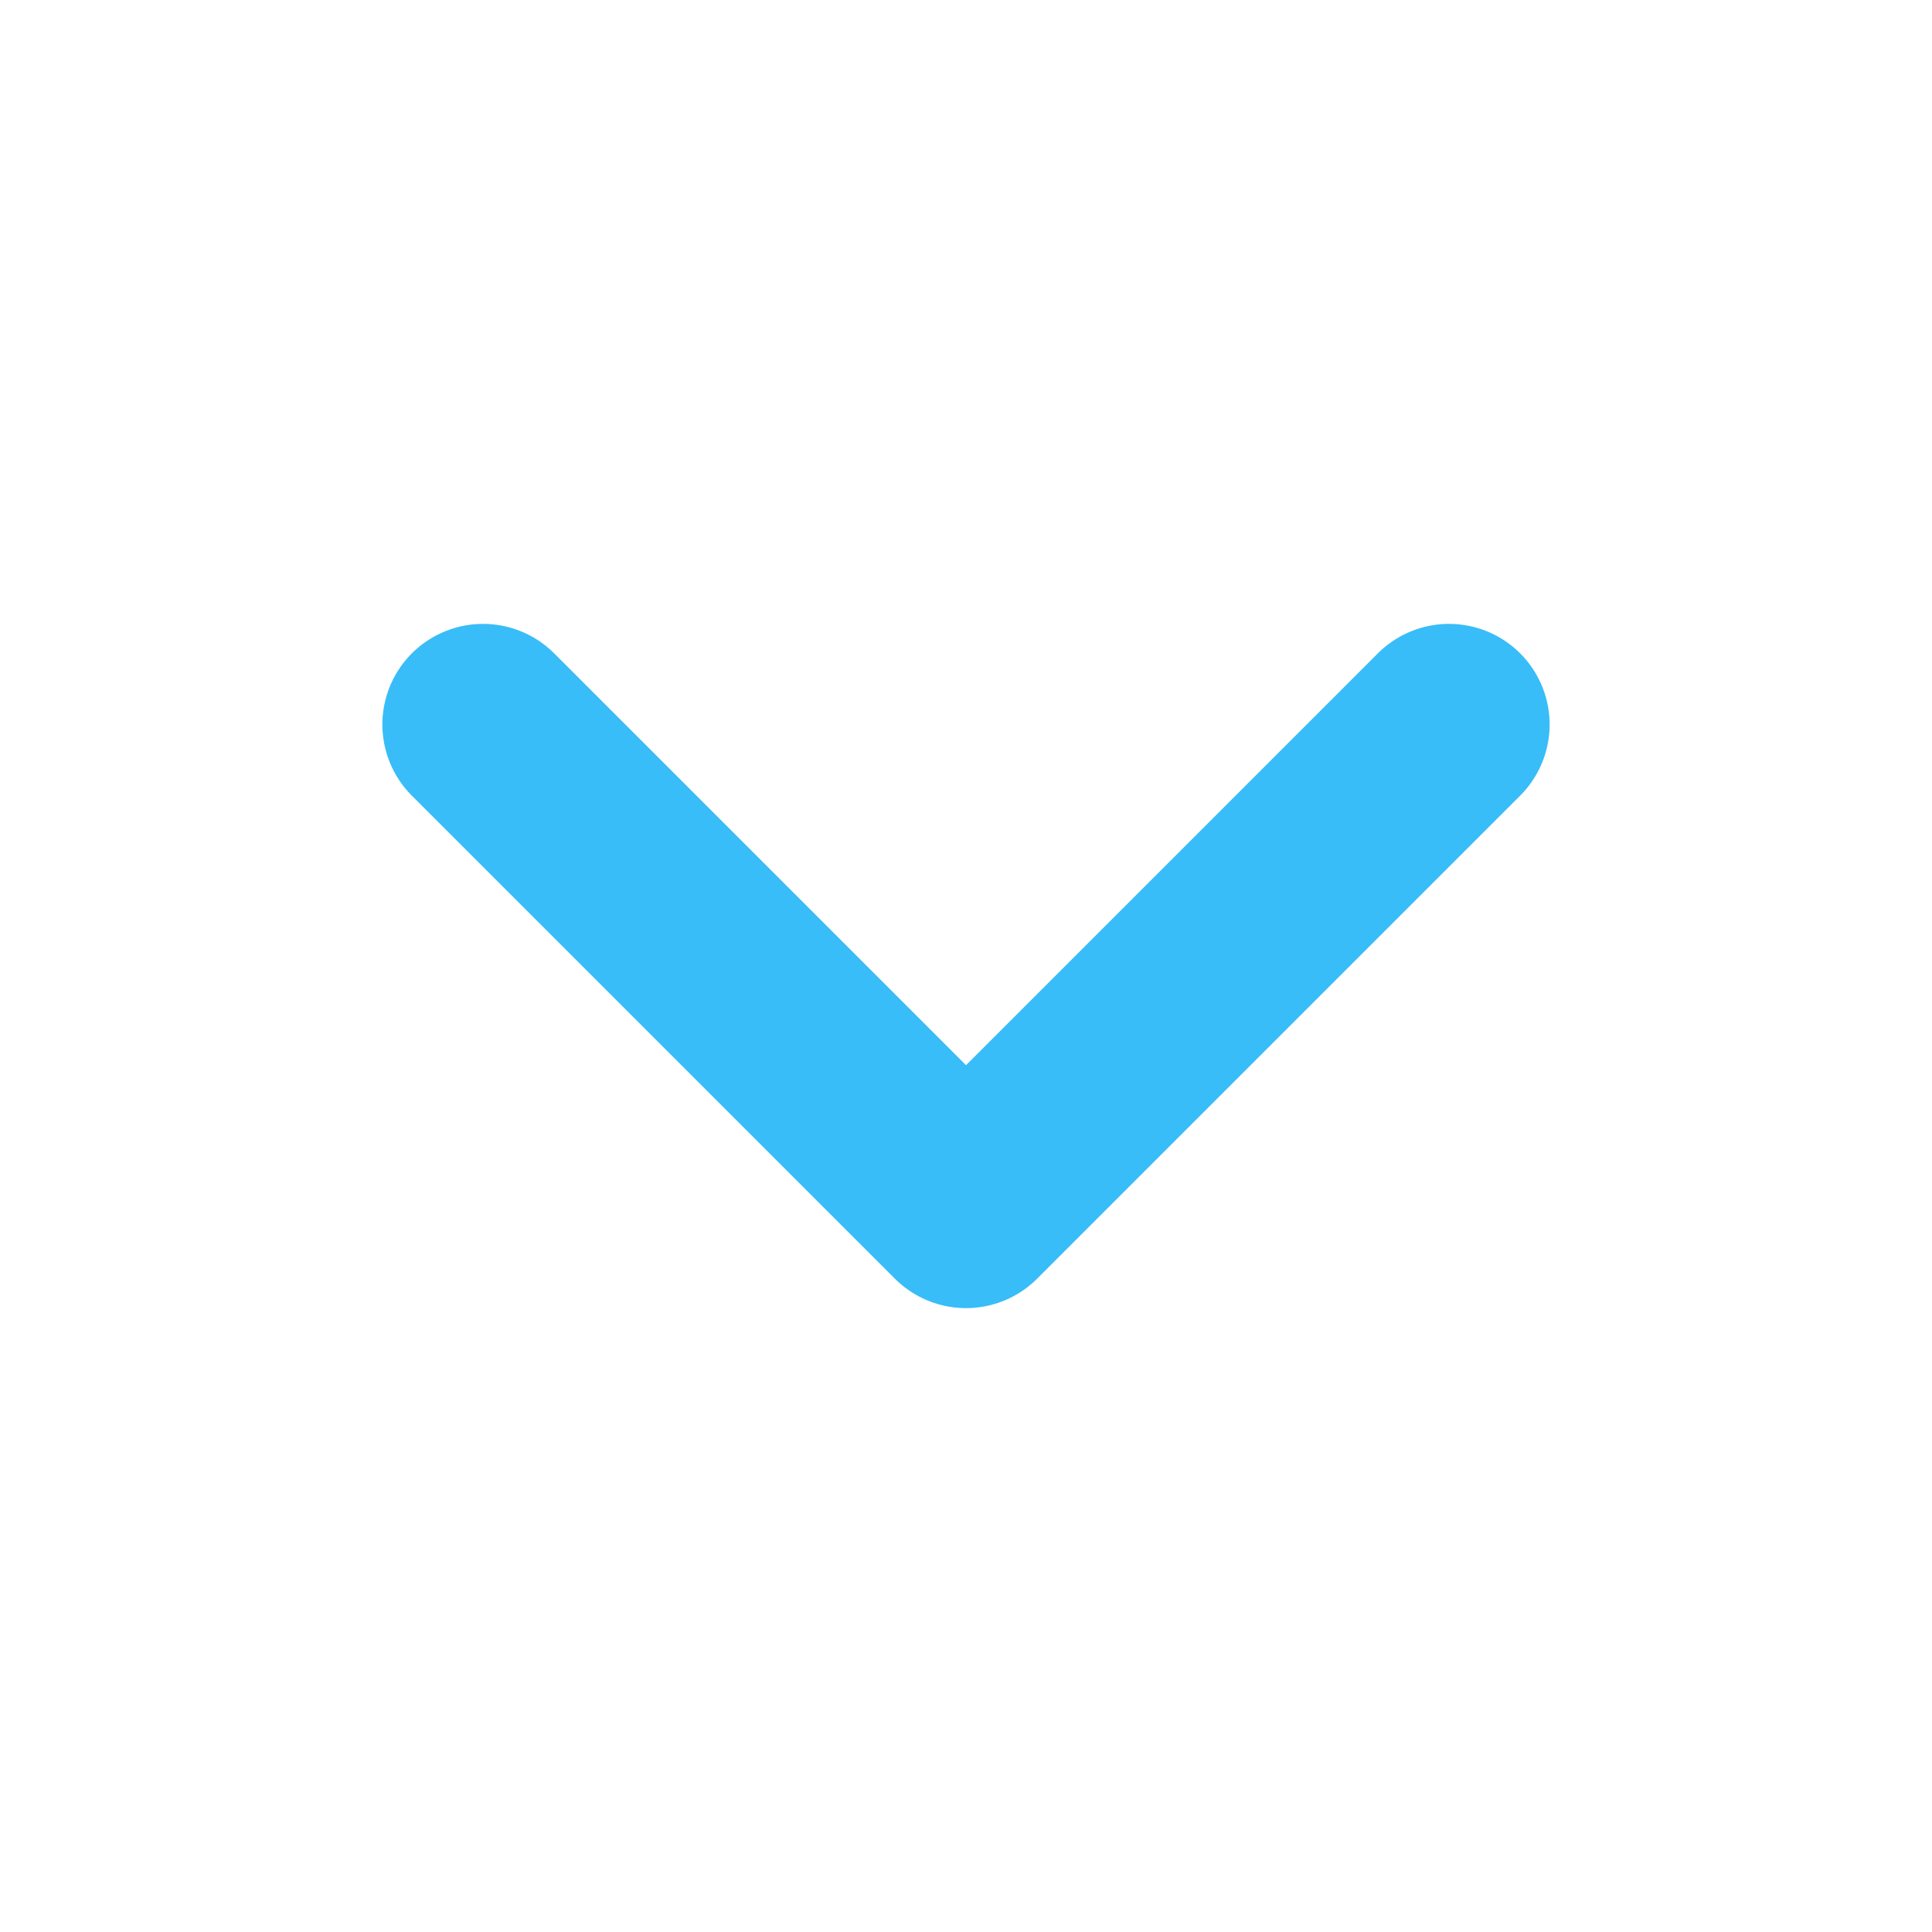
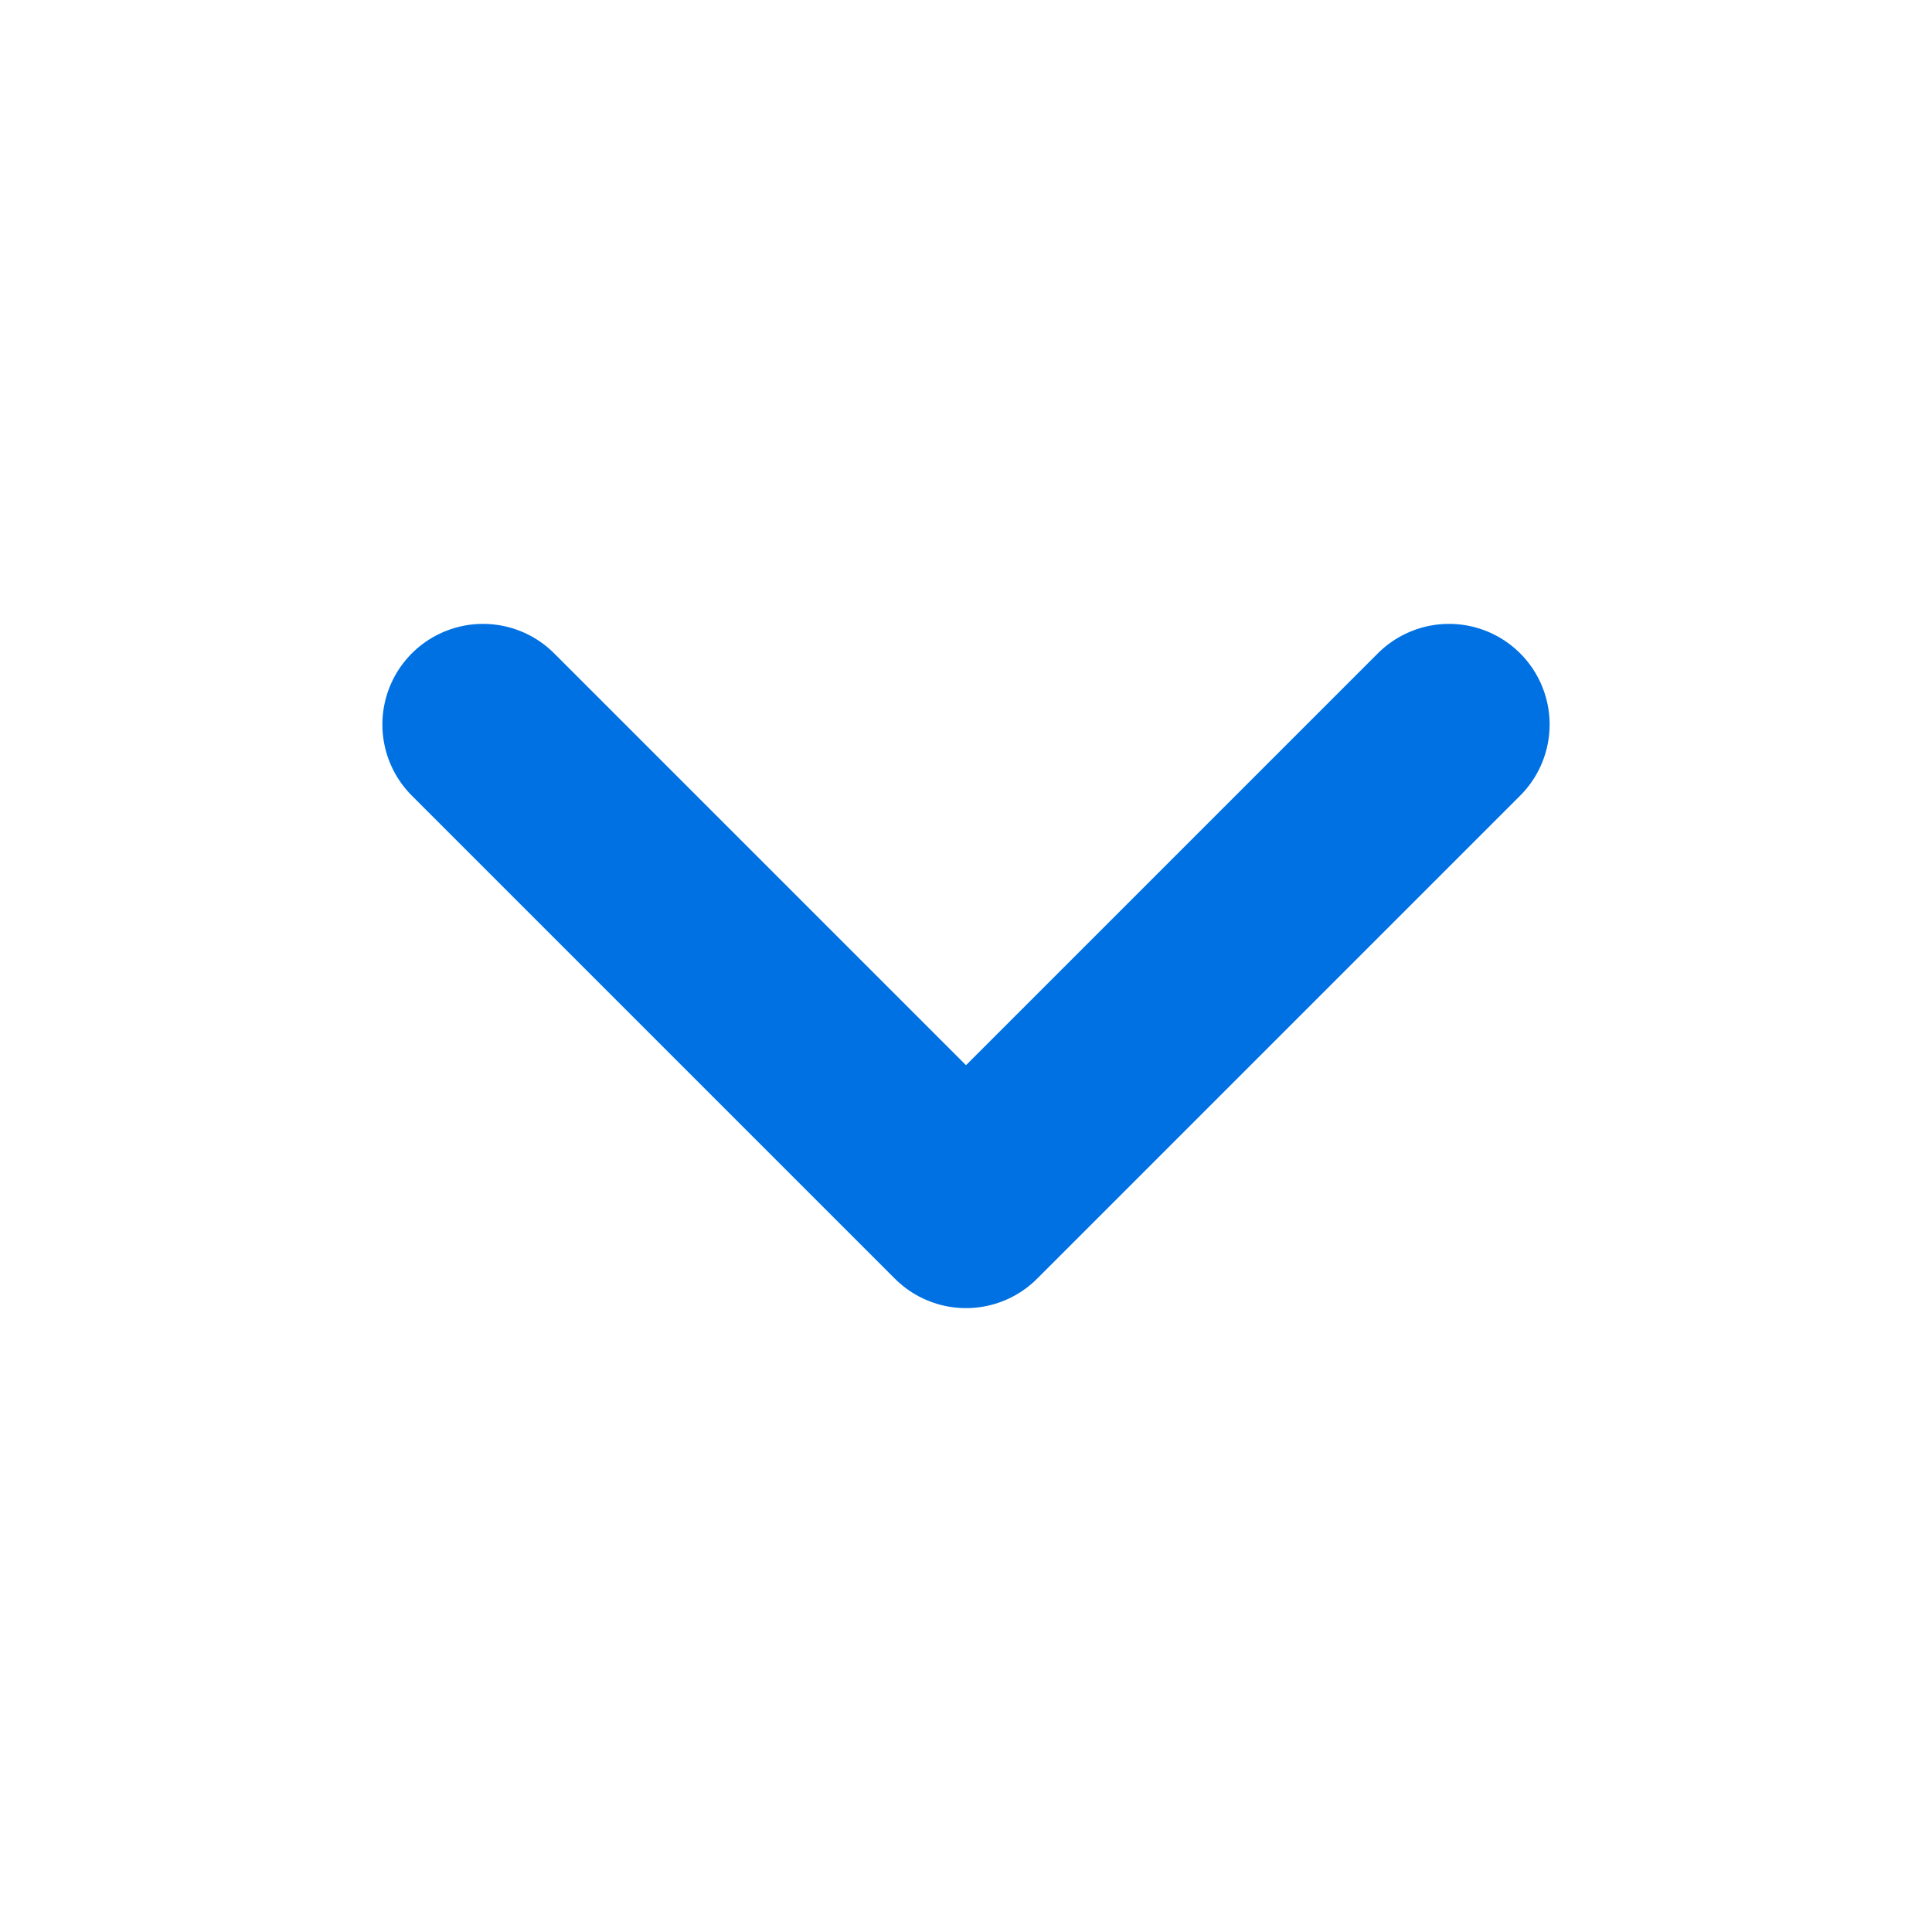
- <svg xmlns="http://www.w3.org/2000/svg" width="24" height="24" viewBox="0 0 24 24" fill="none" stroke="#38BDF8" stroke-width="2.5" stroke-linecap="round" stroke-linejoin="round">
+ <svg xmlns="http://www.w3.org/2000/svg" width="24" height="24" viewBox="0 0 24 24" fill="none" stroke="#0071E3" stroke-width="2.5" stroke-linecap="round" stroke-linejoin="round">
  <polyline points="6 9 12 15 18 9" />
</svg>
